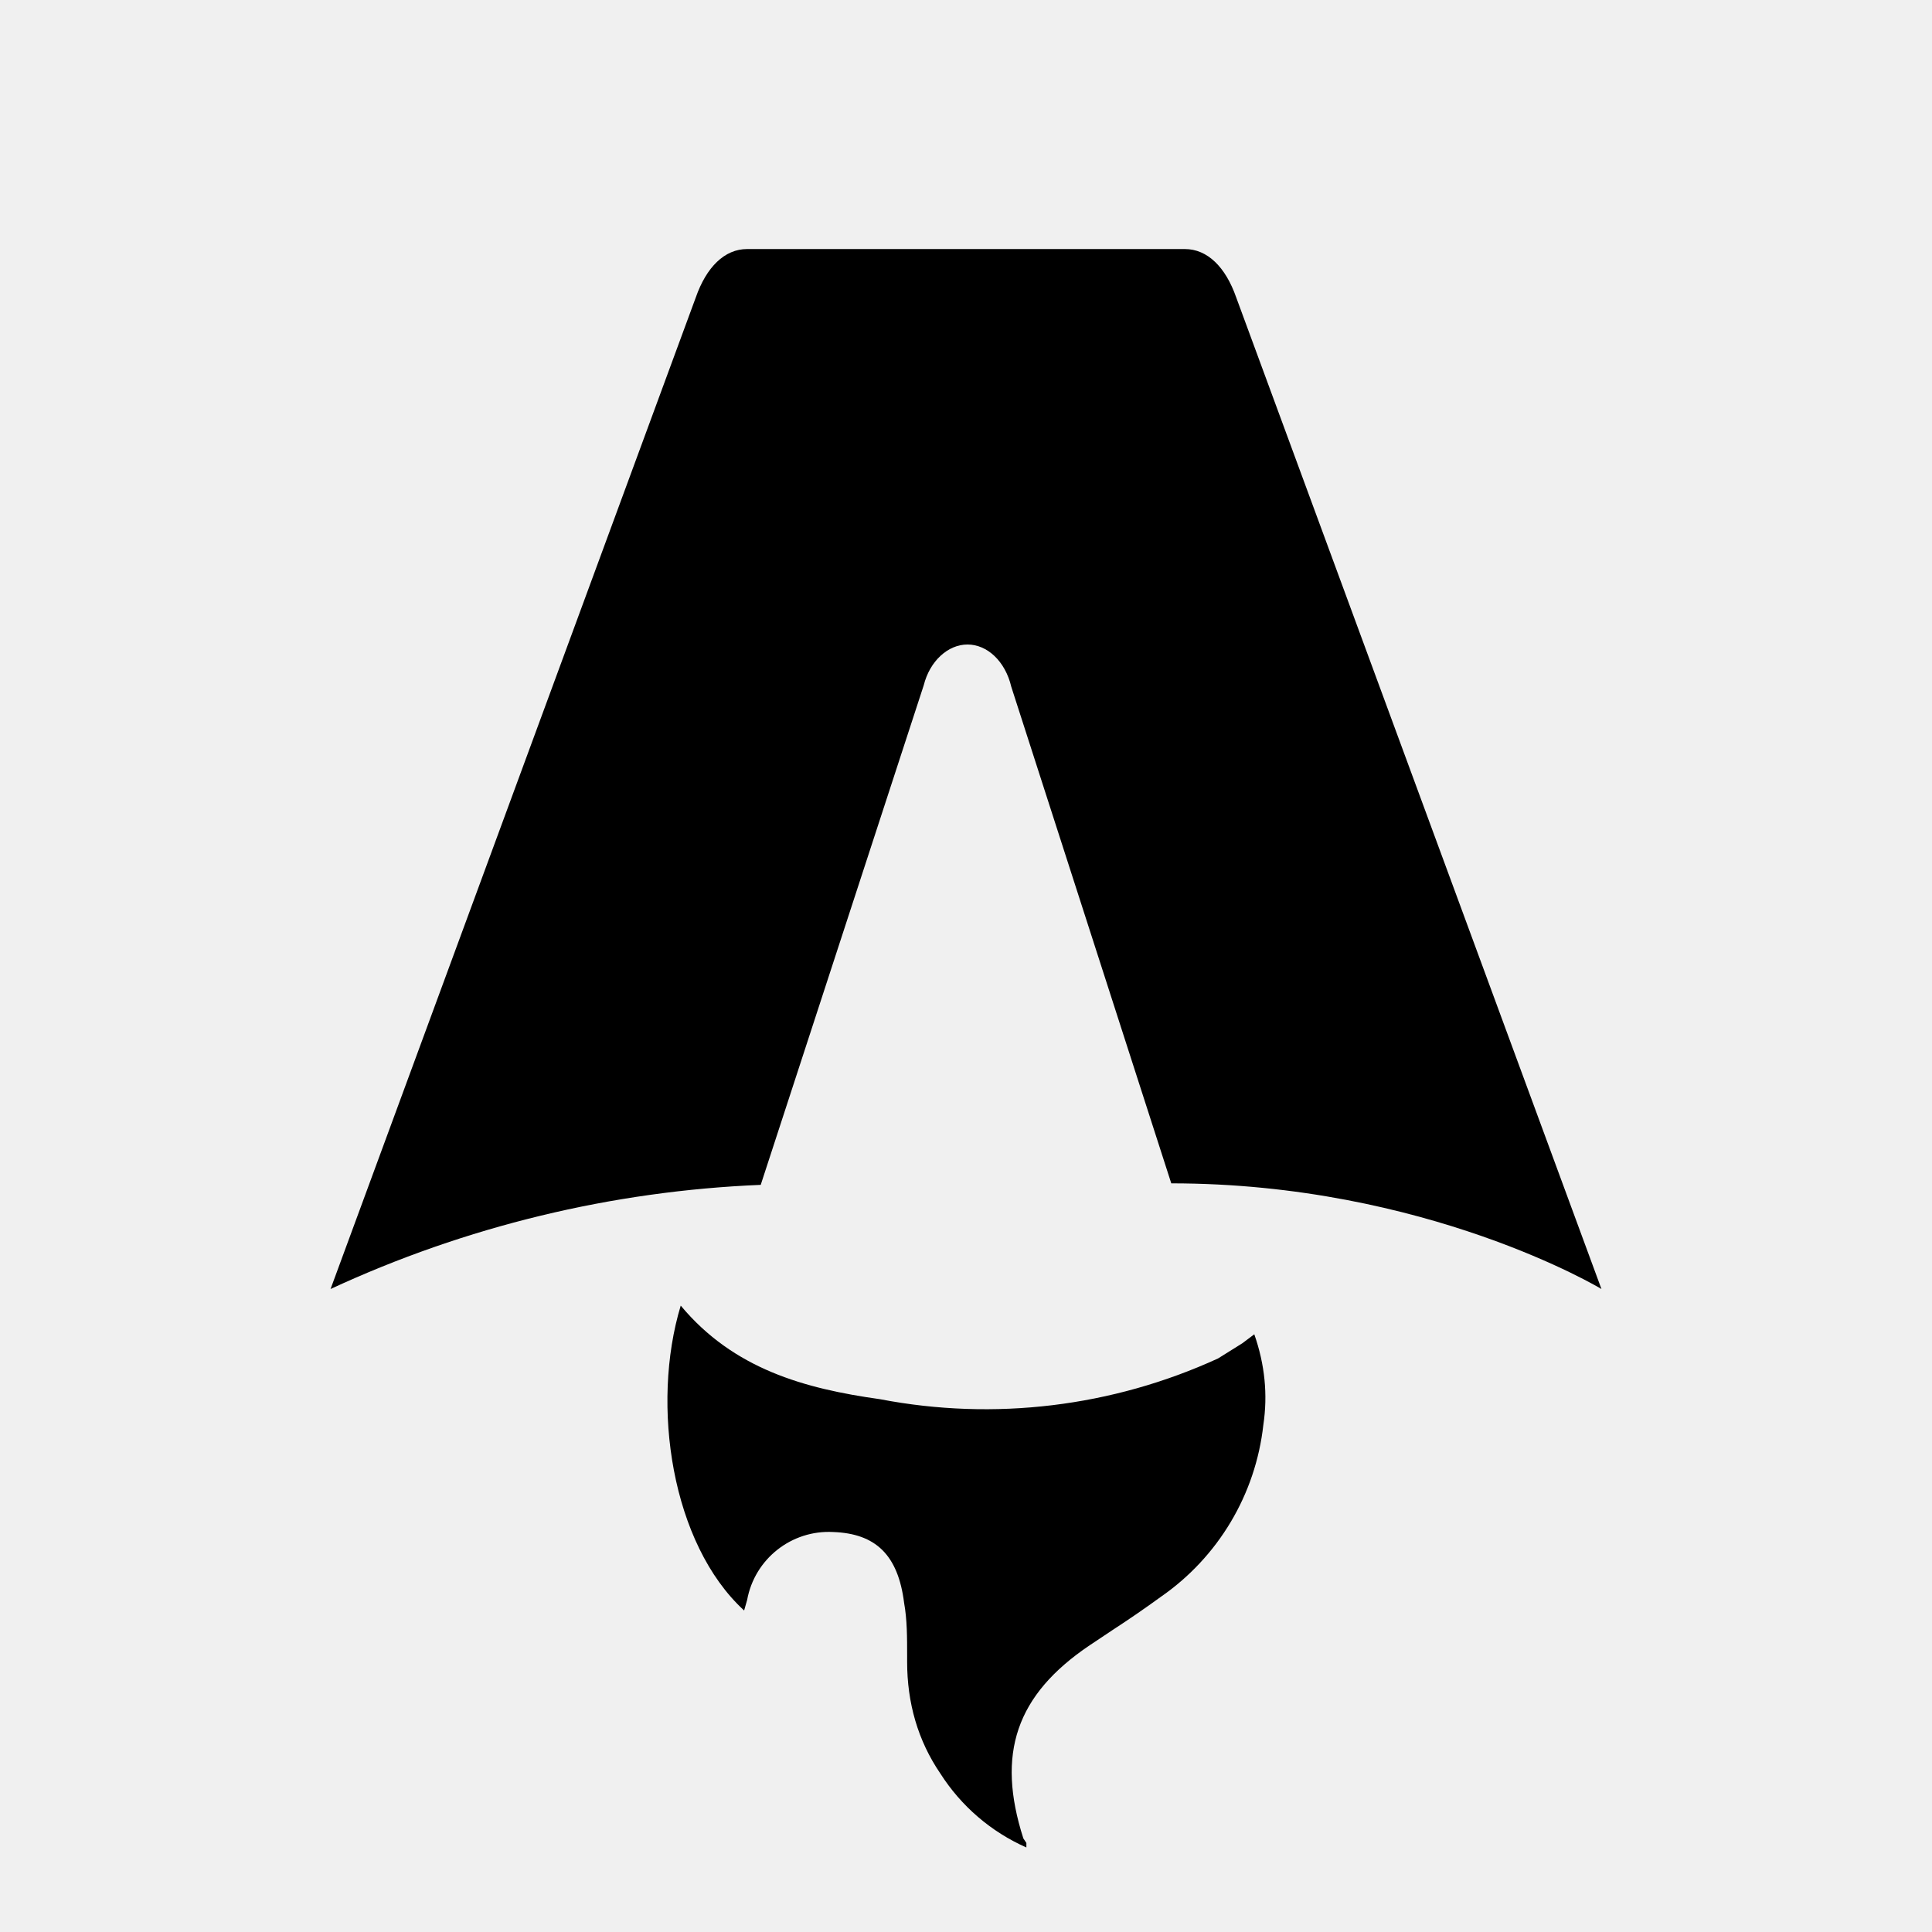
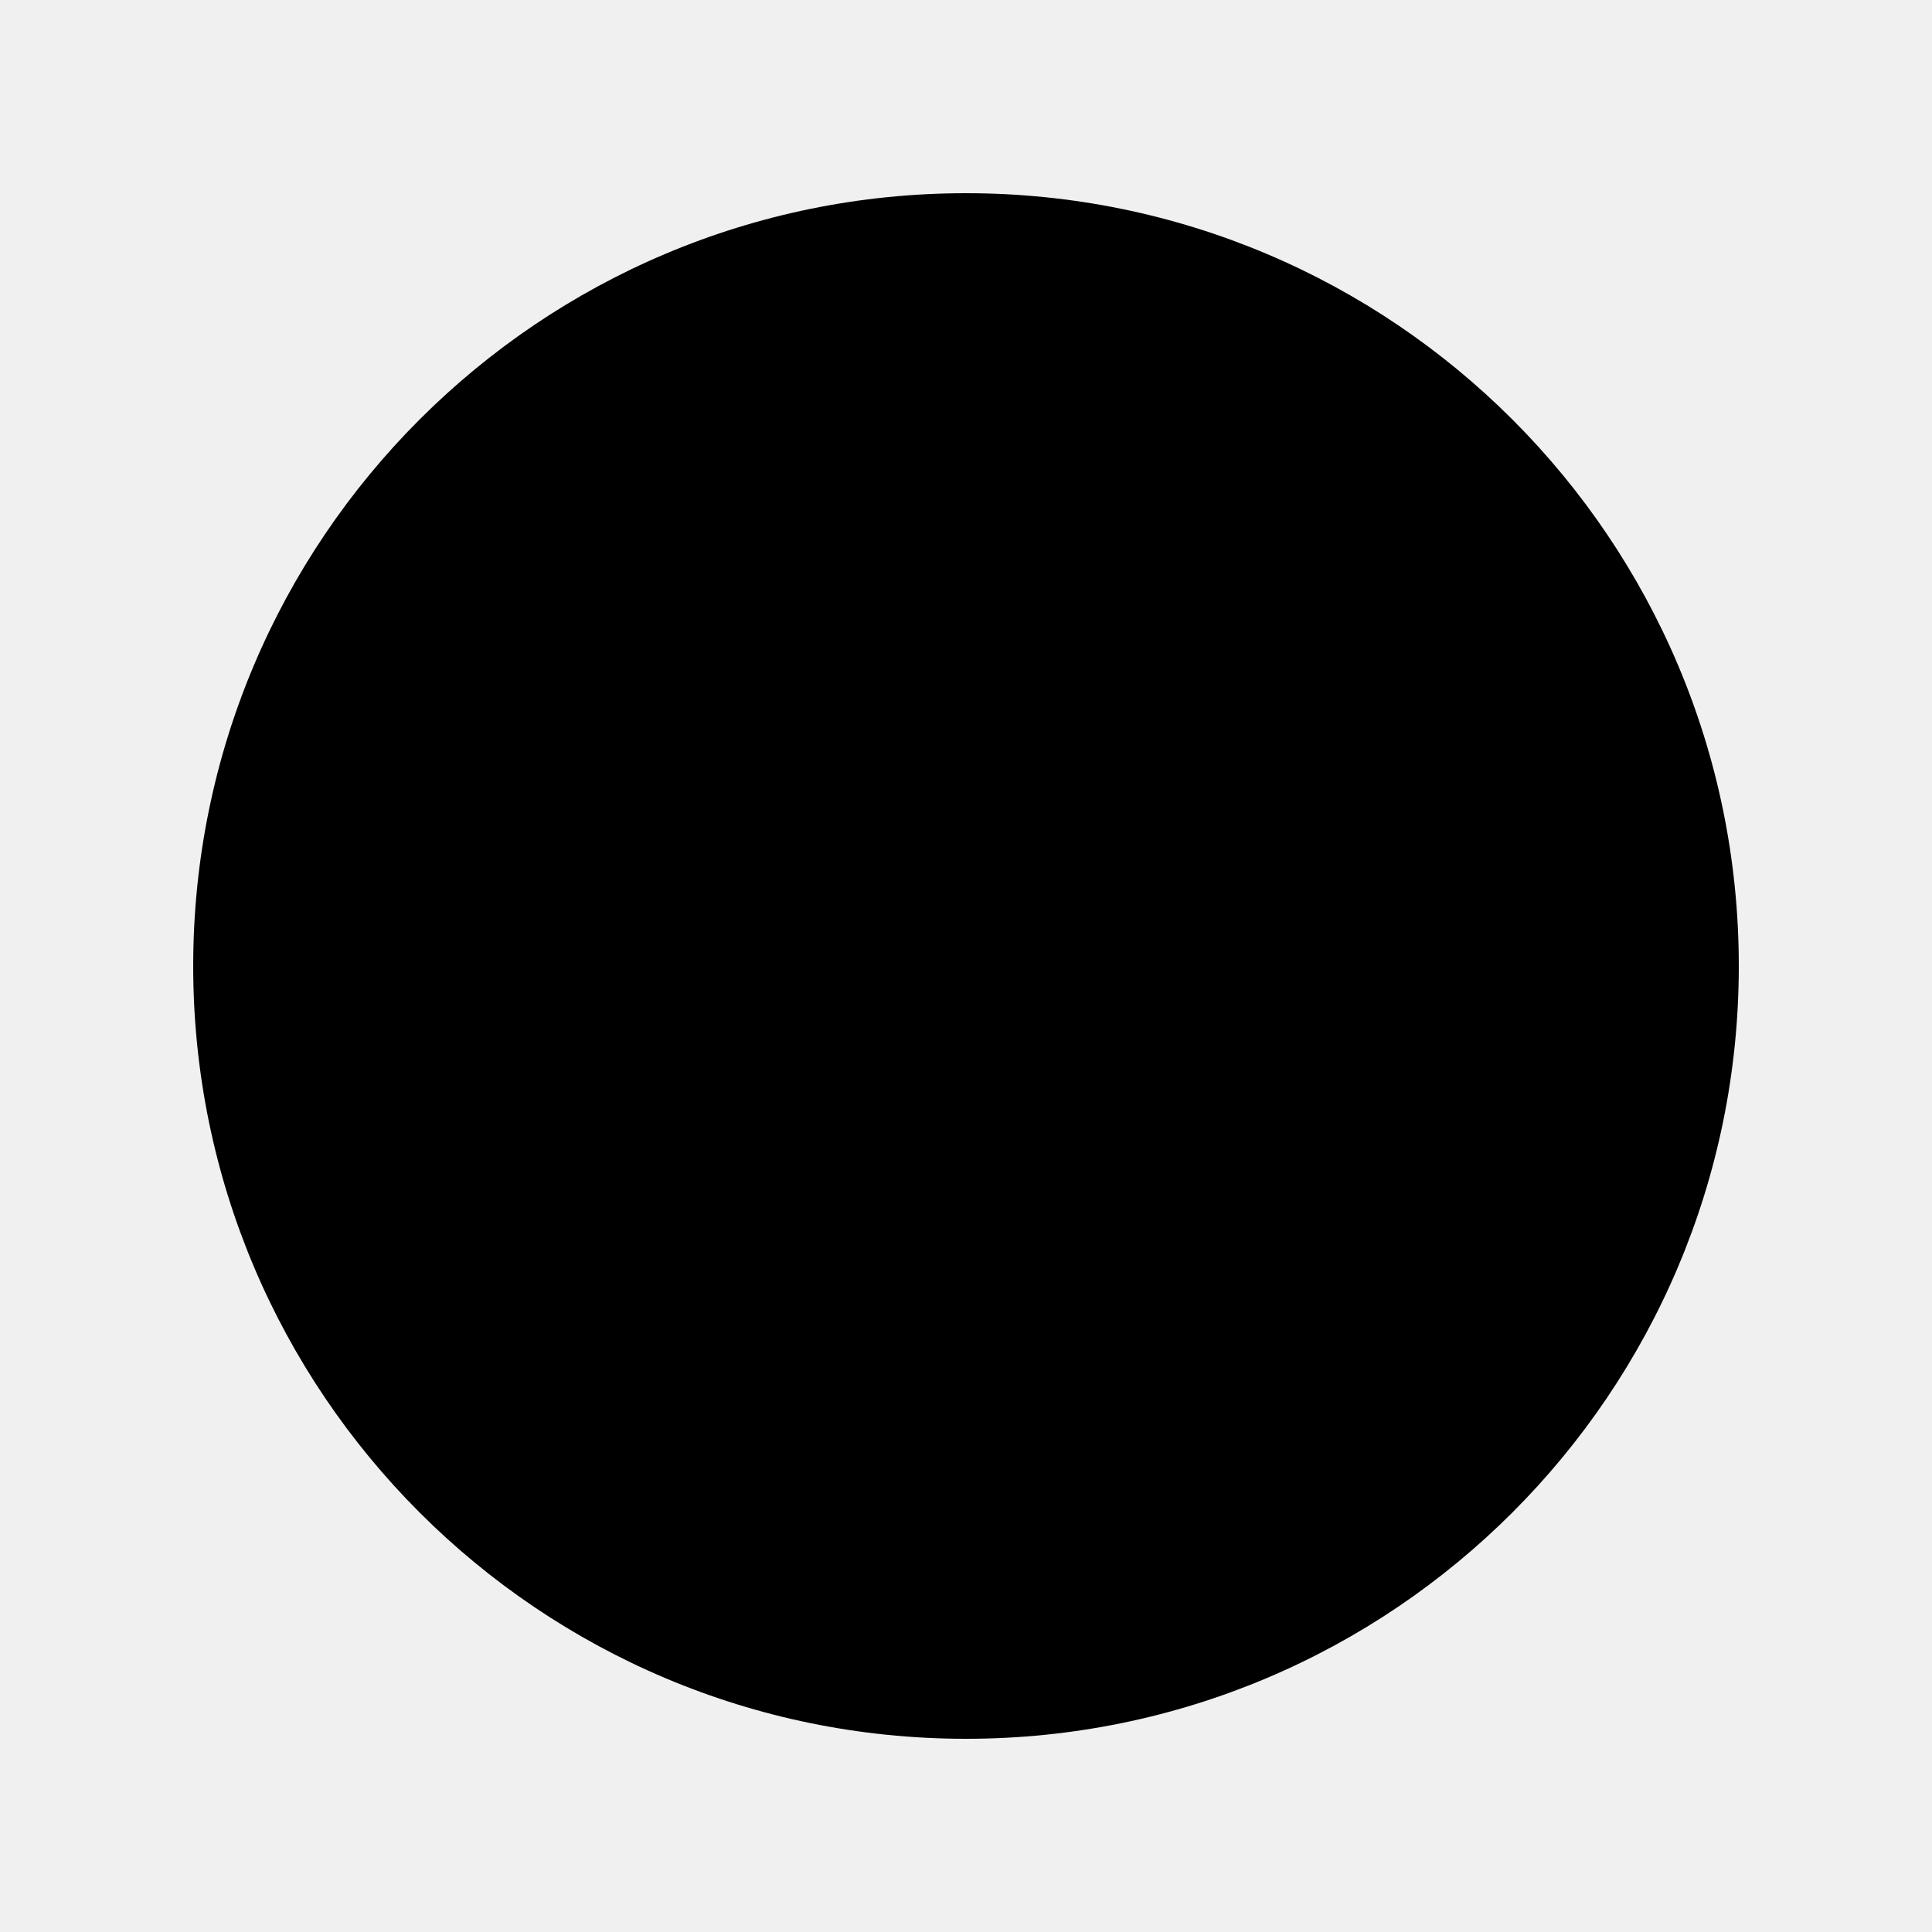
- <svg xmlns="http://www.w3.org/2000/svg" fill="none" viewBox="0 0 128 128">
-   <path d="M50.4 78.5a75.1 75.1 0 0 0-28.5 6.9l24.2-65.7c.7-2 1.9-3.2 3.4-3.2h29c1.5 0 2.7 1.2 3.4 3.2l24.2 65.7s-11.6-7-28.5-7L67 45.5c-.4-1.7-1.6-2.8-2.9-2.8-1.3 0-2.5 1.1-2.9 2.7L50.4 78.5Zm-1.1 28.2Zm-4.2-20.2c-2 6.6-.6 15.8 4.2 20.2a17.5 17.5 0 0 1 .2-.7 5.5 5.5 0 0 1 5.7-4.5c2.8.1 4.3 1.5 4.7 4.7.2 1.1.2 2.3.2 3.5v.4c0 2.7.7 5.2 2.2 7.4a13 13 0 0 0 5.7 4.9v-.3l-.2-.3c-1.8-5.6-.5-9.5 4.4-12.8l1.5-1a73 73 0 0 0 3.2-2.2 16 16 0 0 0 6.8-11.4c.3-2 .1-4-.6-6l-.8.6-1.6 1a37 37 0 0 1-22.4 2.7c-5-.7-9.7-2-13.2-6.2Z" />
+ <svg xmlns="http://www.w3.org/2000/svg" viewBox="0 0 100 100">
+   <circle cx="50" cy="50" r="40" />
  <style>
-         path { fill: #000; }
+         circle { fill: #000; }
        @media (prefers-color-scheme: dark) {
-             path { fill: #FFF; }
+             circle { fill: #FFF; }
        }
    </style>
</svg>
